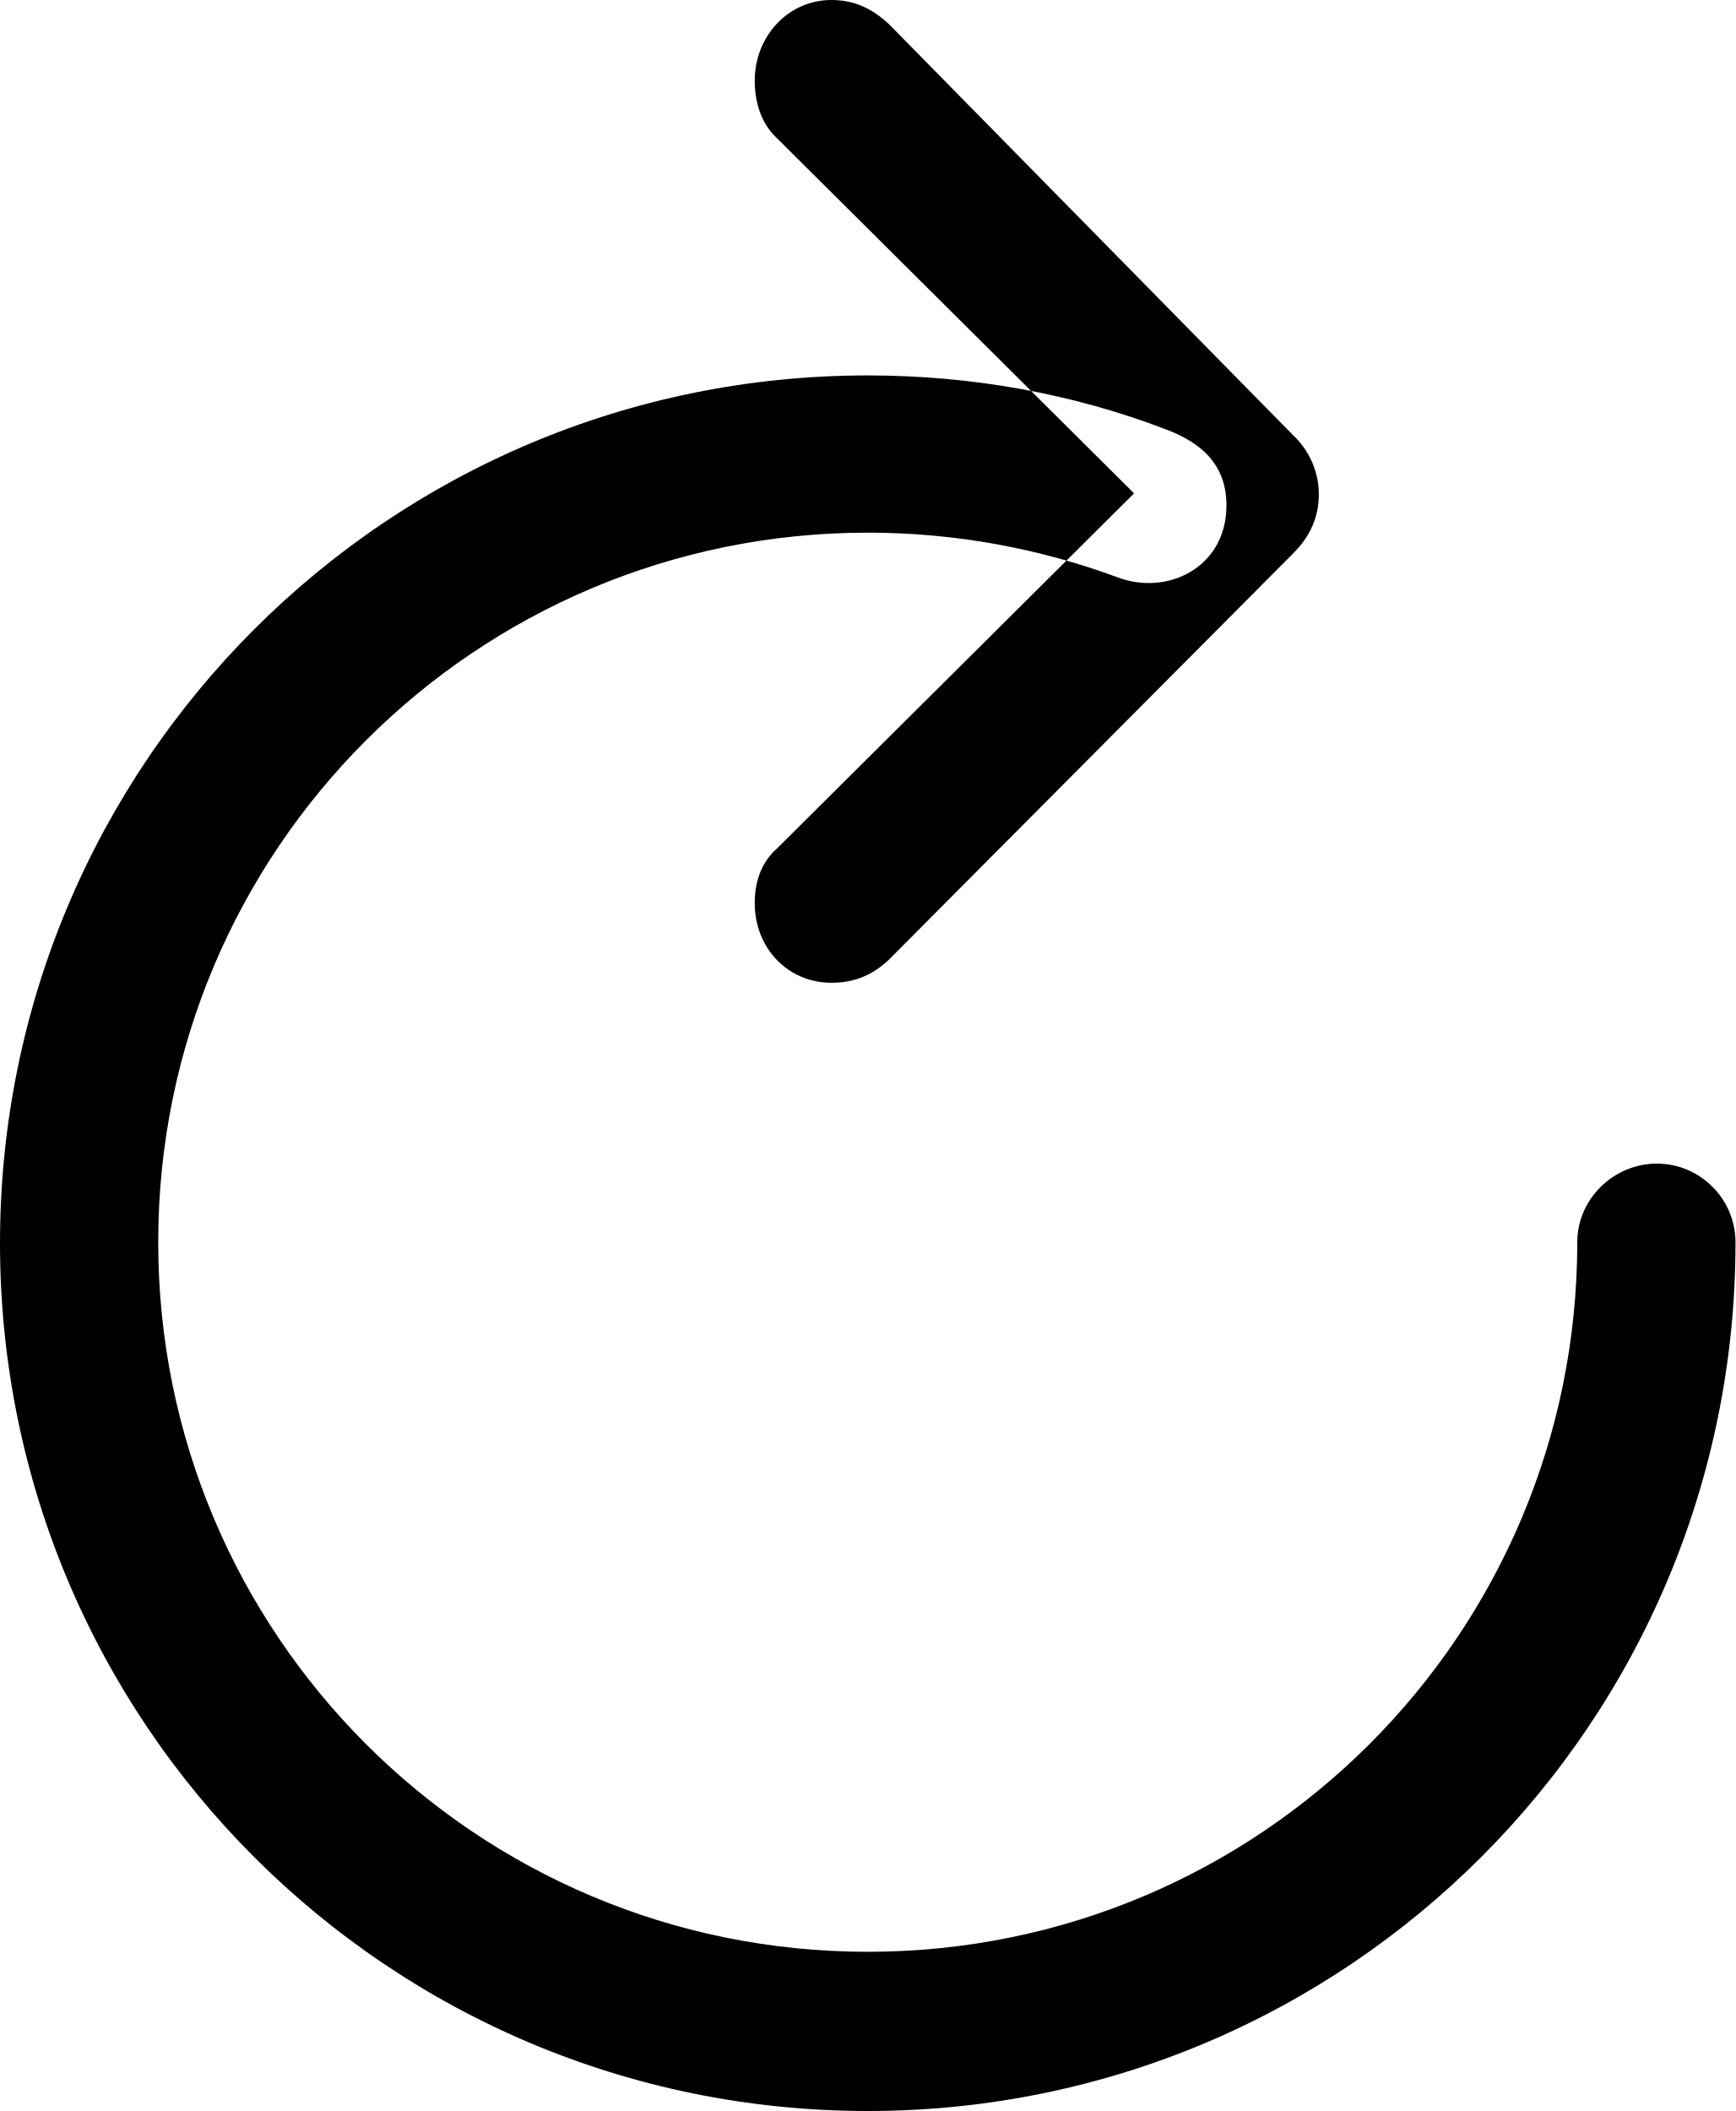
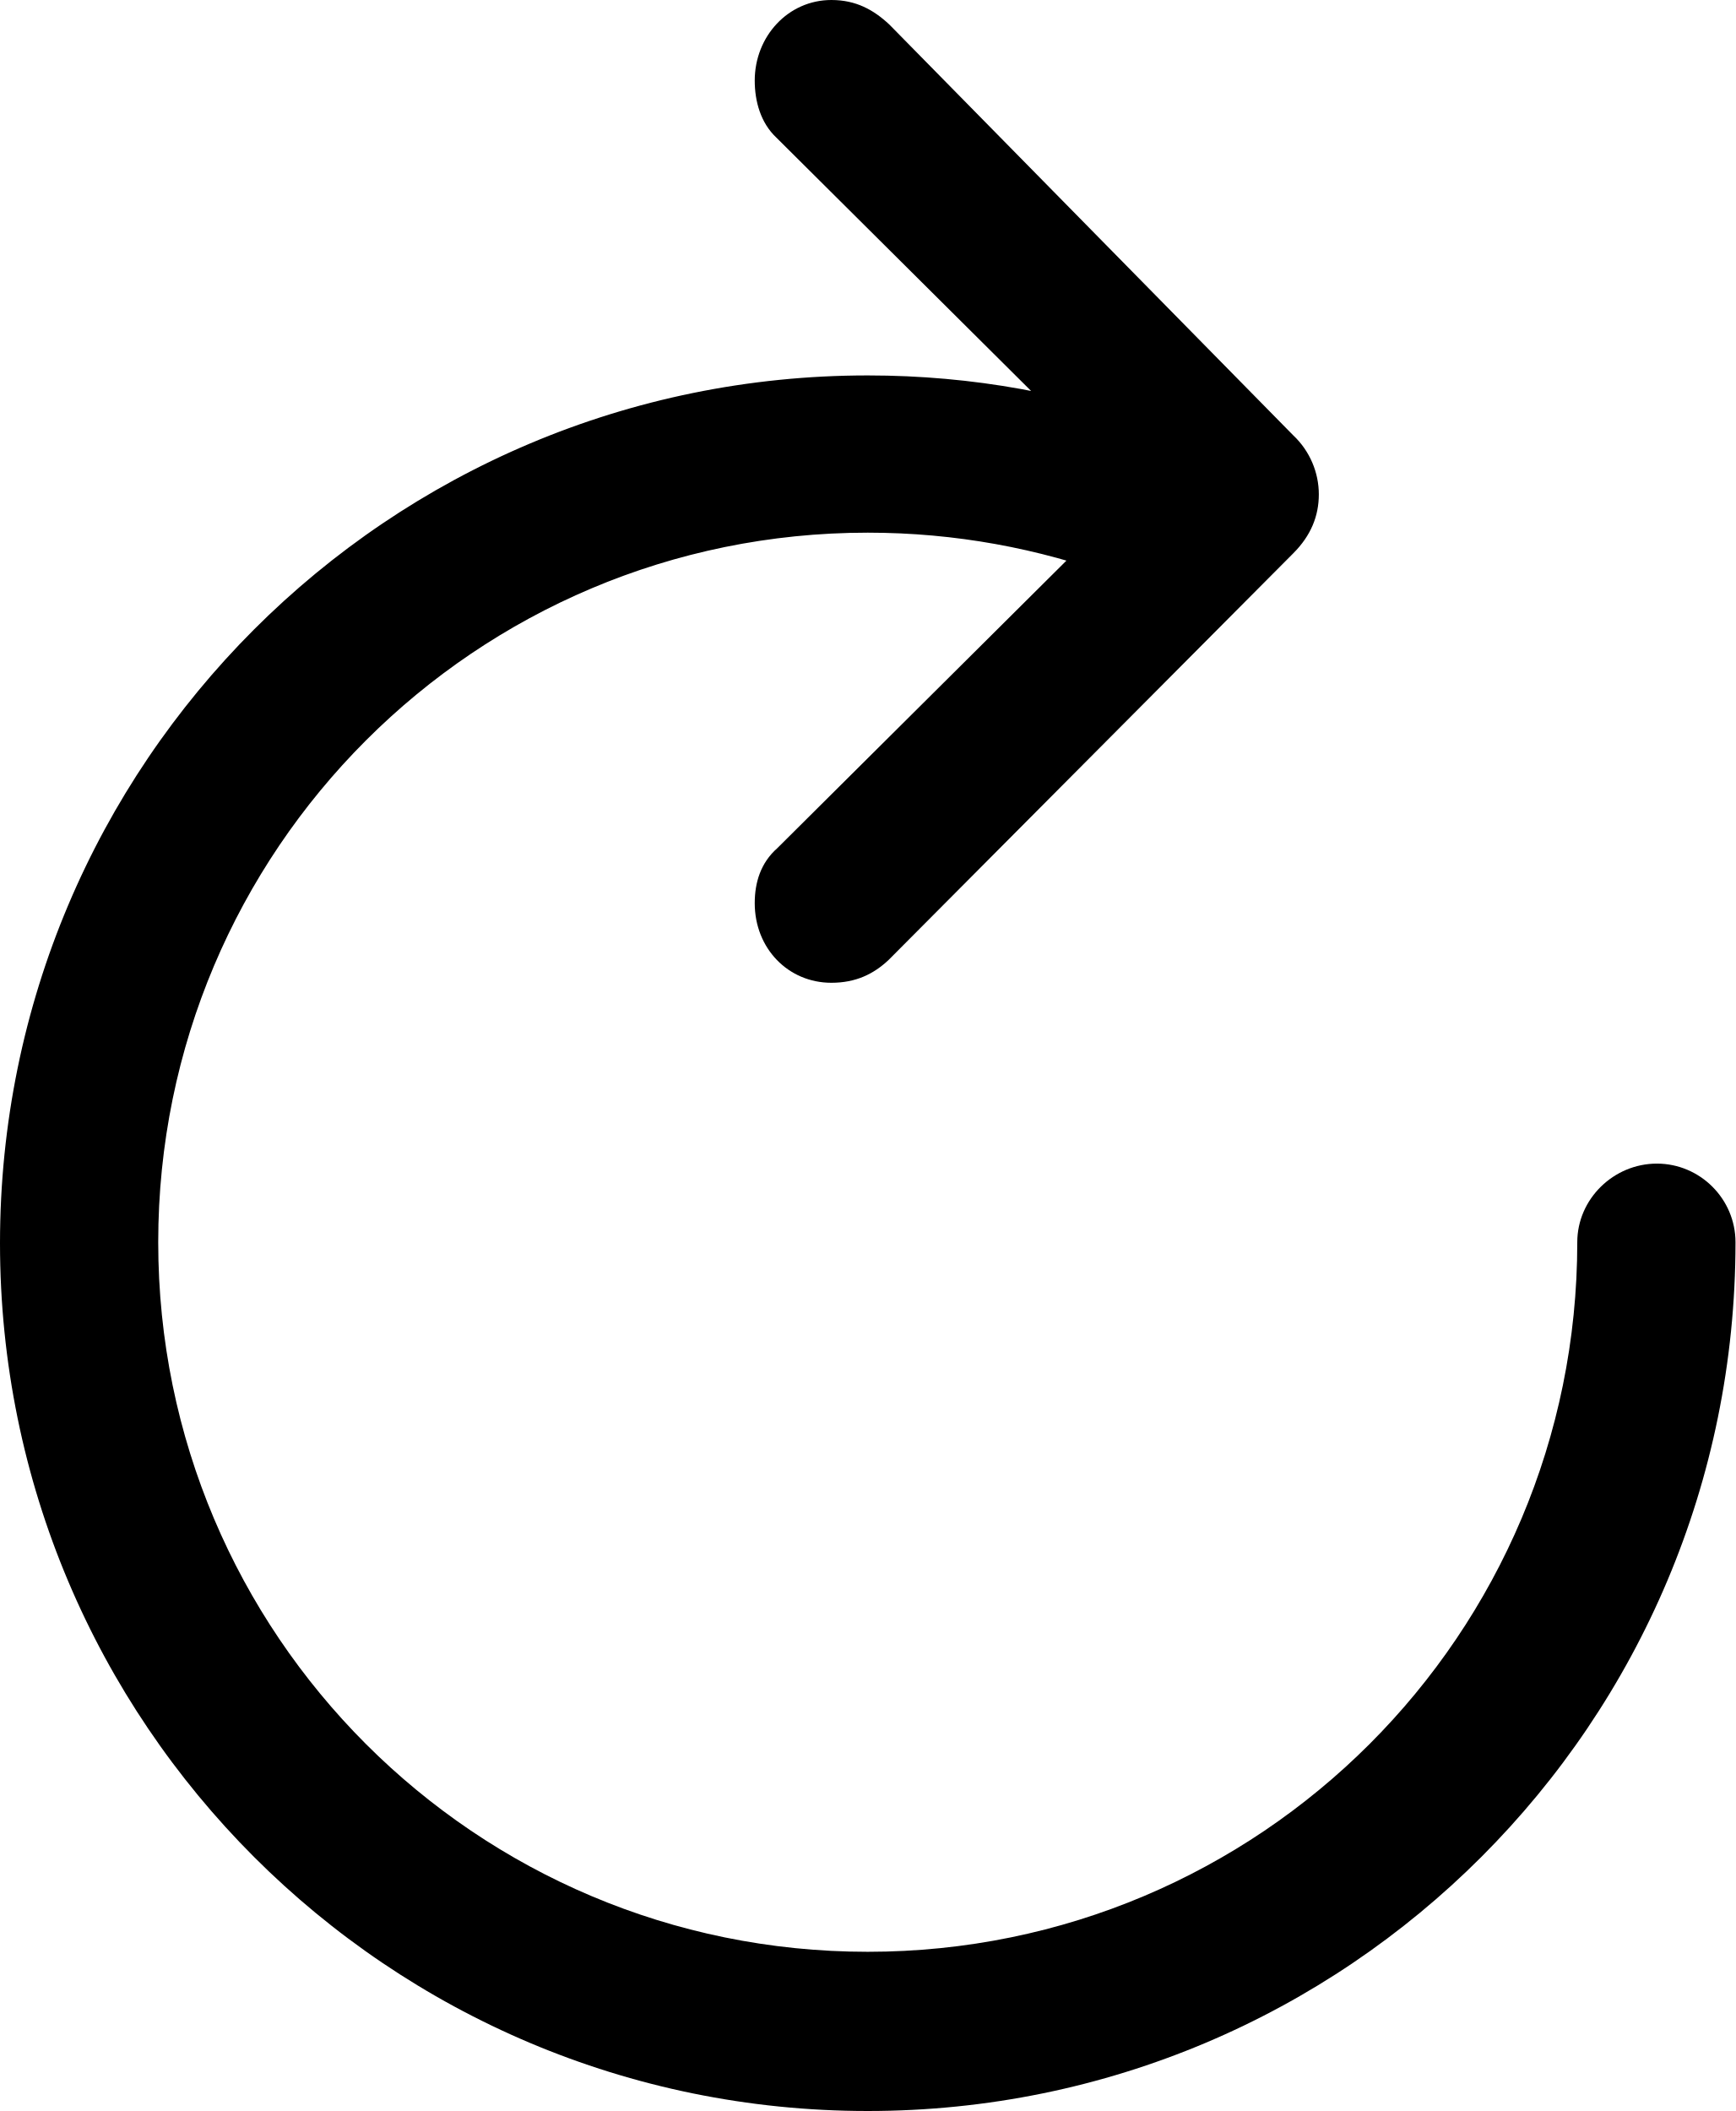
<svg xmlns="http://www.w3.org/2000/svg" viewBox="0 0 172.461 209.765">
-   <path fill-rule="evenodd" d="M 86.23 209.765 C 133.887 209.765 172.461 171.191 172.461 123.437 C 172.461 119.141 168.945 115.625 164.648 115.625 C 160.351 115.625 156.738 119.141 156.738 123.437 C 156.738 162.402 125.195 193.945 86.23 193.945 C 47.266 193.945 15.723 162.402 15.723 123.437 C 15.723 84.473 47.266 52.93 86.23 52.93 C 94.922 52.93 103.223 54.492 110.937 57.324 C 115.918 59.277 121.777 56.445 121.875 50.391 C 121.972 45.41 118.262 43.555 115.625 42.578 C 106.641 39.16 96.68 37.305 86.23 37.305 C 38.574 37.305 0 75.879 0 123.535 C 0 171.191 38.574 209.765 86.23 209.765 Z M 112.695 49.023 L 77.246 84.277 C 75.586 85.742 75 87.695 75 89.746 C 75 94.238 78.32 97.656 82.617 97.656 C 85.058 97.656 86.816 96.777 88.281 95.41 L 128.516 54.98 C 130.273 53.223 131.055 51.27 131.055 49.121 C 131.055 46.973 130.176 44.824 128.516 43.262 L 88.379 2.441 C 86.816 0.977 85.058 0 82.617 0 C 78.32 0 75 3.613 75 8.008 C 75 10.059 75.586 12.207 77.148 13.672 Z" fill="black" />
+   <path fill-rule="nonzero" d="M 86.23 209.765 C 133.887 209.765 172.461 171.191 172.461 123.437 C 172.461 119.141 168.945 115.625 164.648 115.625 C 160.351 115.625 156.738 119.141 156.738 123.437 C 156.738 162.402 125.195 193.945 86.23 193.945 C 47.266 193.945 15.723 162.402 15.723 123.437 C 15.723 84.473 47.266 52.93 86.23 52.93 C 94.922 52.93 103.223 54.492 110.937 57.324 C 115.918 59.277 121.777 56.445 121.875 50.391 C 121.972 45.41 118.262 43.555 115.625 42.578 C 106.641 39.16 96.68 37.305 86.23 37.305 C 38.574 37.305 0 75.879 0 123.535 C 0 171.191 38.574 209.765 86.23 209.765 Z M 112.695 49.023 L 77.246 84.277 C 75.586 85.742 75 87.695 75 89.746 C 75 94.238 78.32 97.656 82.617 97.656 C 85.058 97.656 86.816 96.777 88.281 95.41 L 128.516 54.98 C 130.273 53.223 131.055 51.27 131.055 49.121 C 131.055 46.973 130.176 44.824 128.516 43.262 L 88.379 2.441 C 86.816 0.977 85.058 0 82.617 0 C 78.32 0 75 3.613 75 8.008 C 75 10.059 75.586 12.207 77.148 13.672 Z" fill="black" />
</svg>
